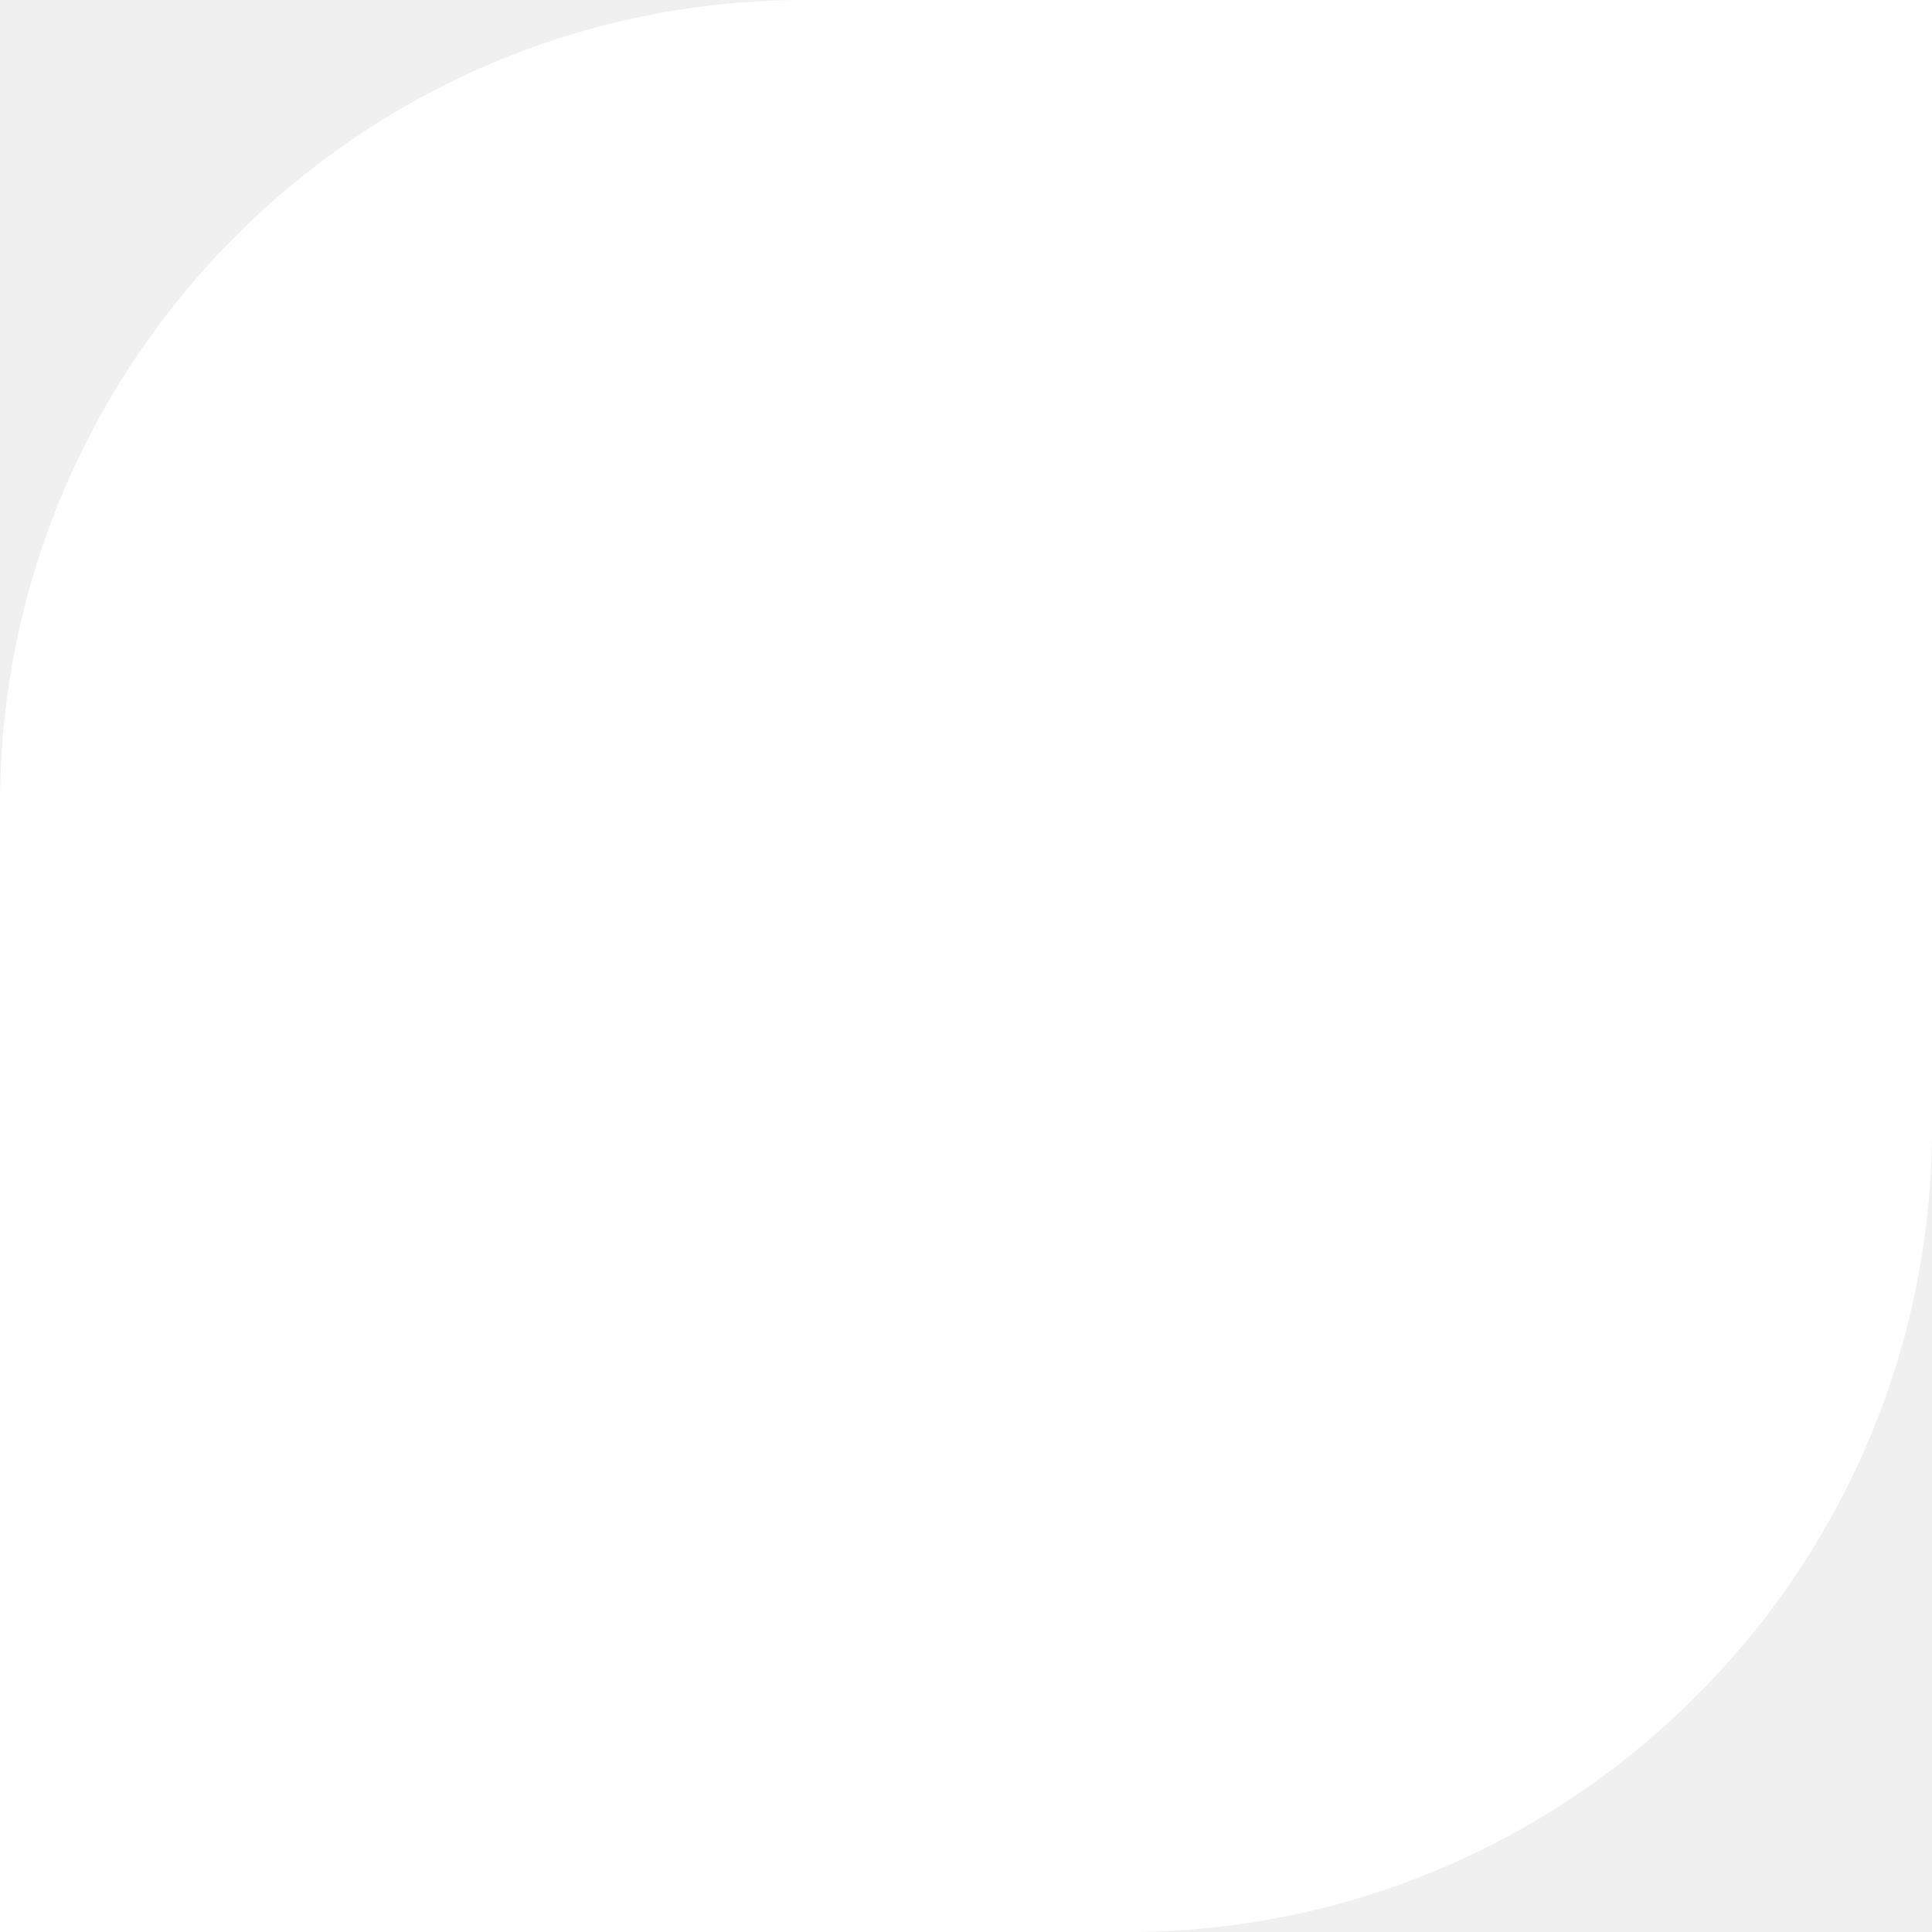
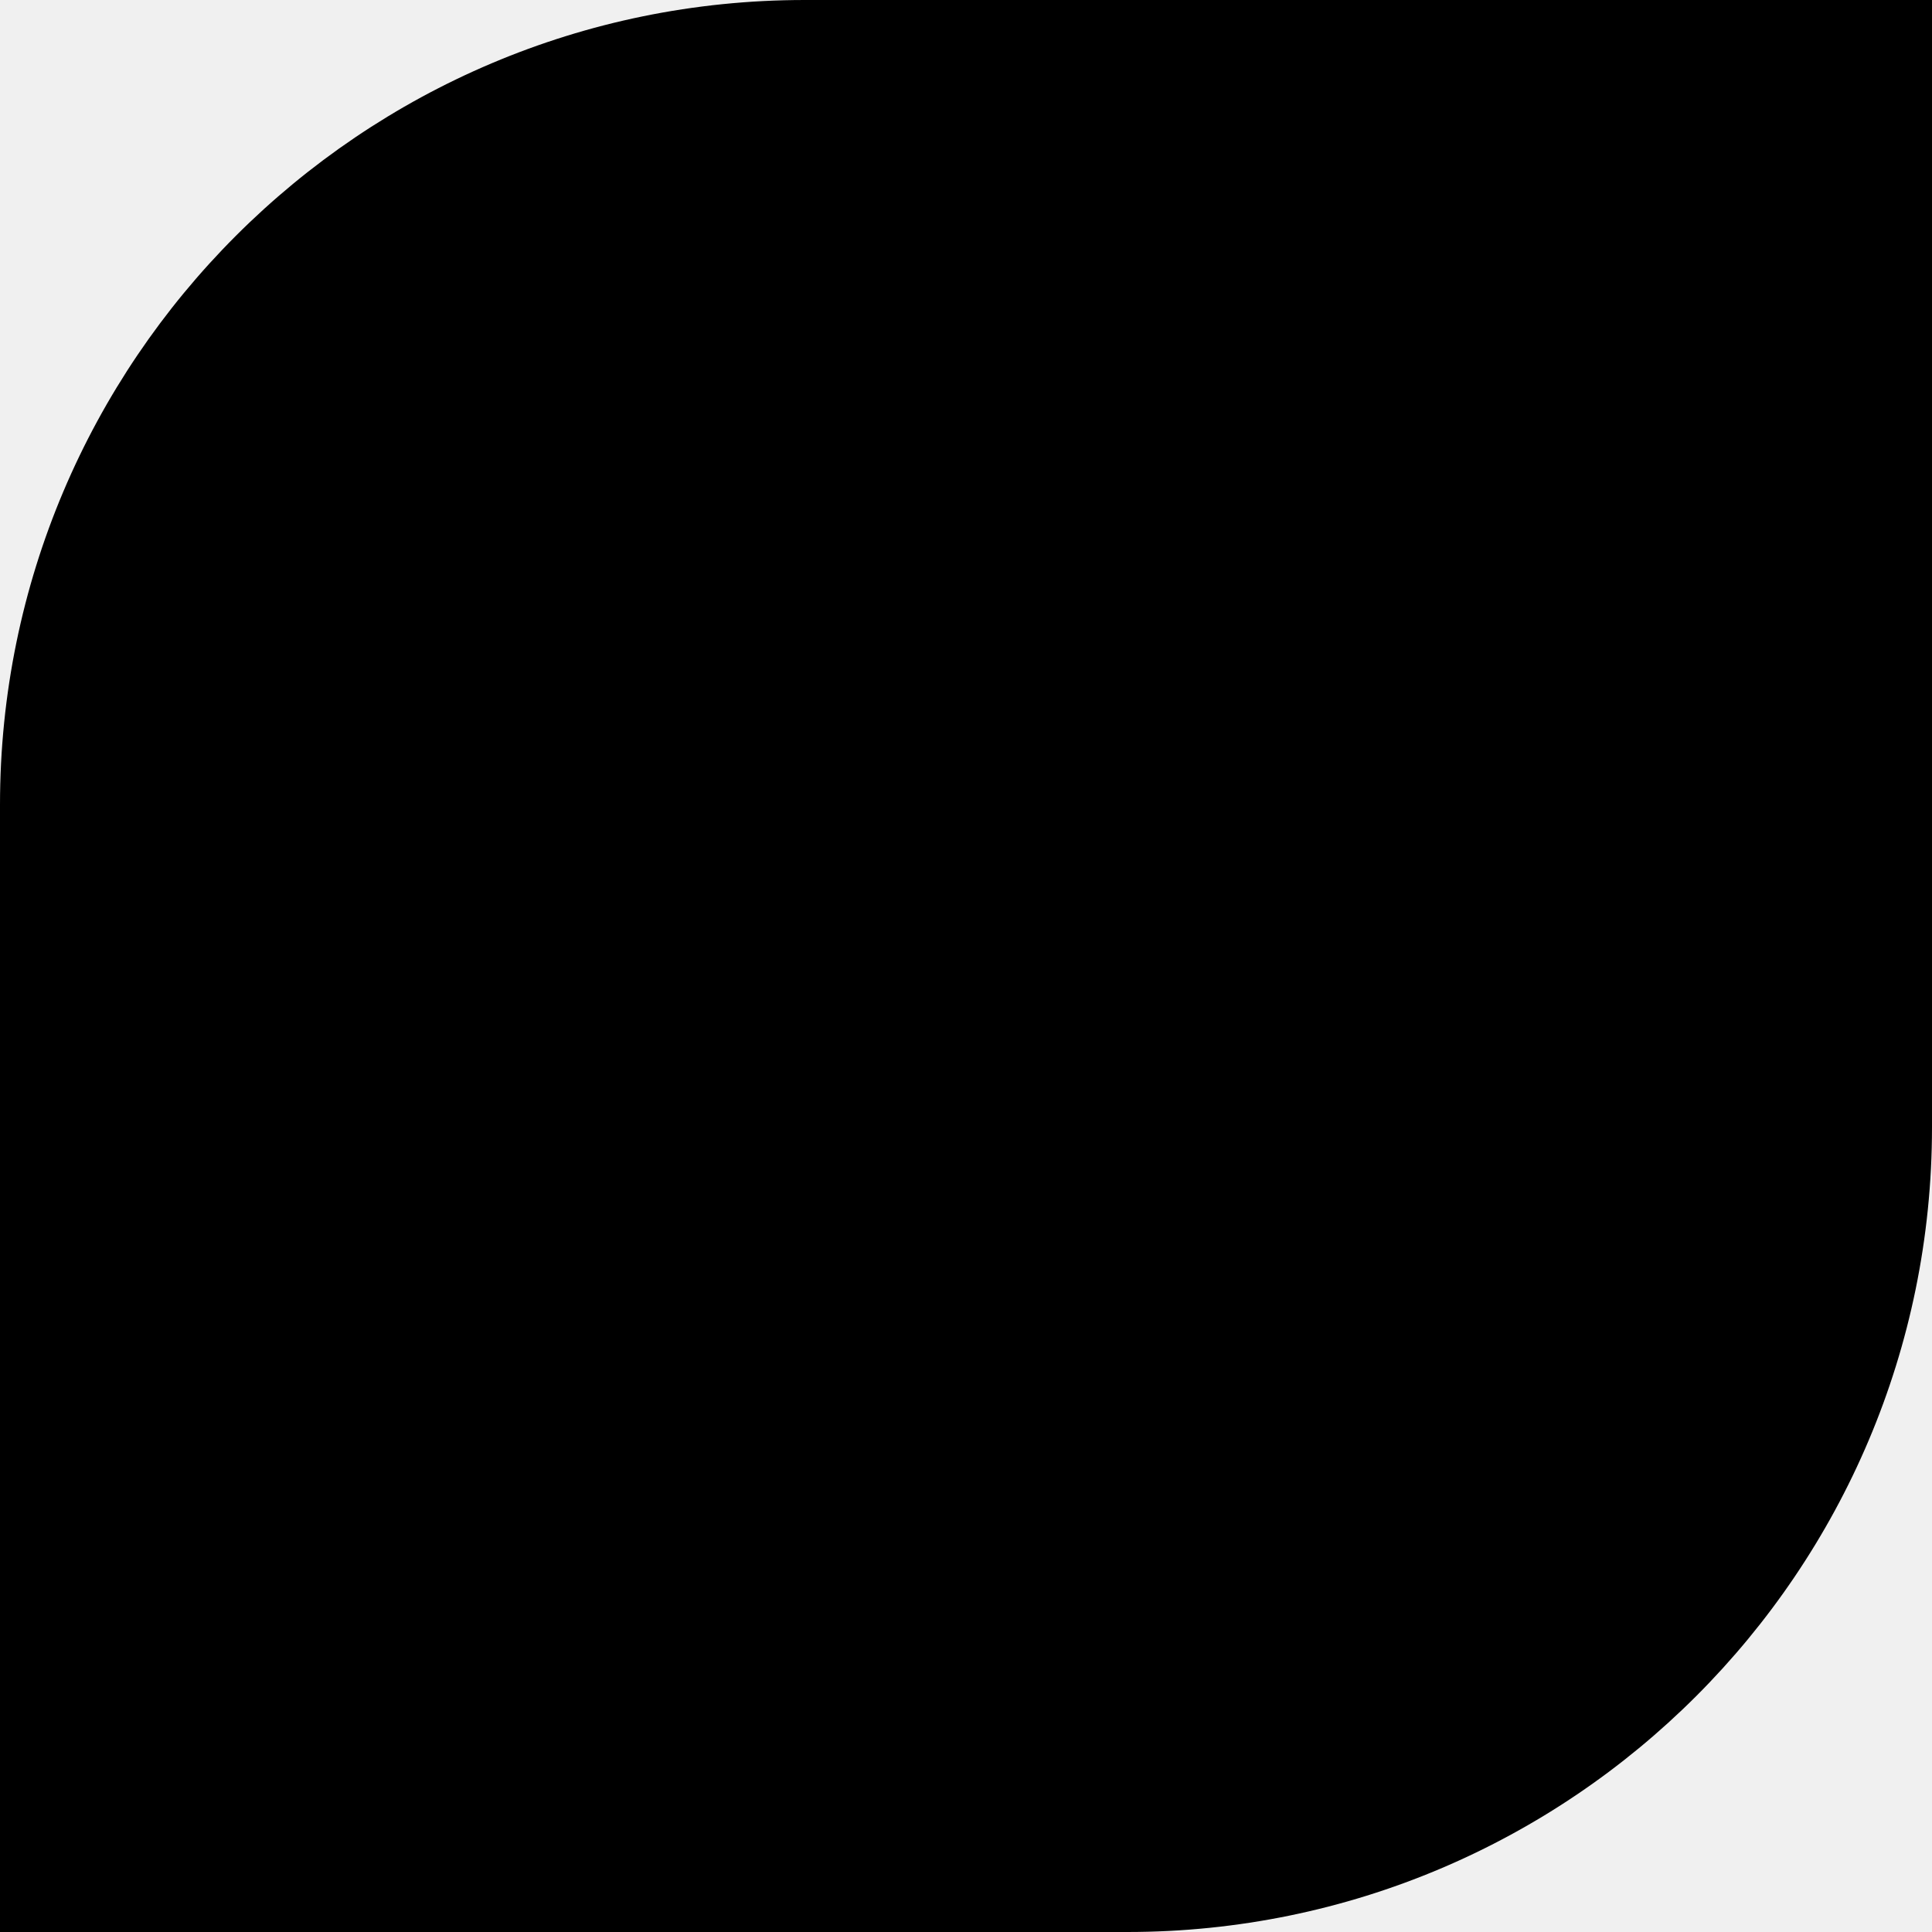
<svg xmlns="http://www.w3.org/2000/svg" id="Layer_2" data-name="Layer 2" viewBox="0 0 118.28 118.28">
  <defs>
    <style>
-       .cls-1{fill:#fff}
+       .cls-1{fill:${fill};}
    </style>
  </defs>
  <g id="Layer_1-2" data-name="Layer 1">
    <path d="M49.27 0h69.01v69.01c0 27.19-22.08 49.27-49.27 49.27H0V49.27C0 22.08 22.08 0 49.27 0Z" class="cls-1" />
  </g>
</svg>
